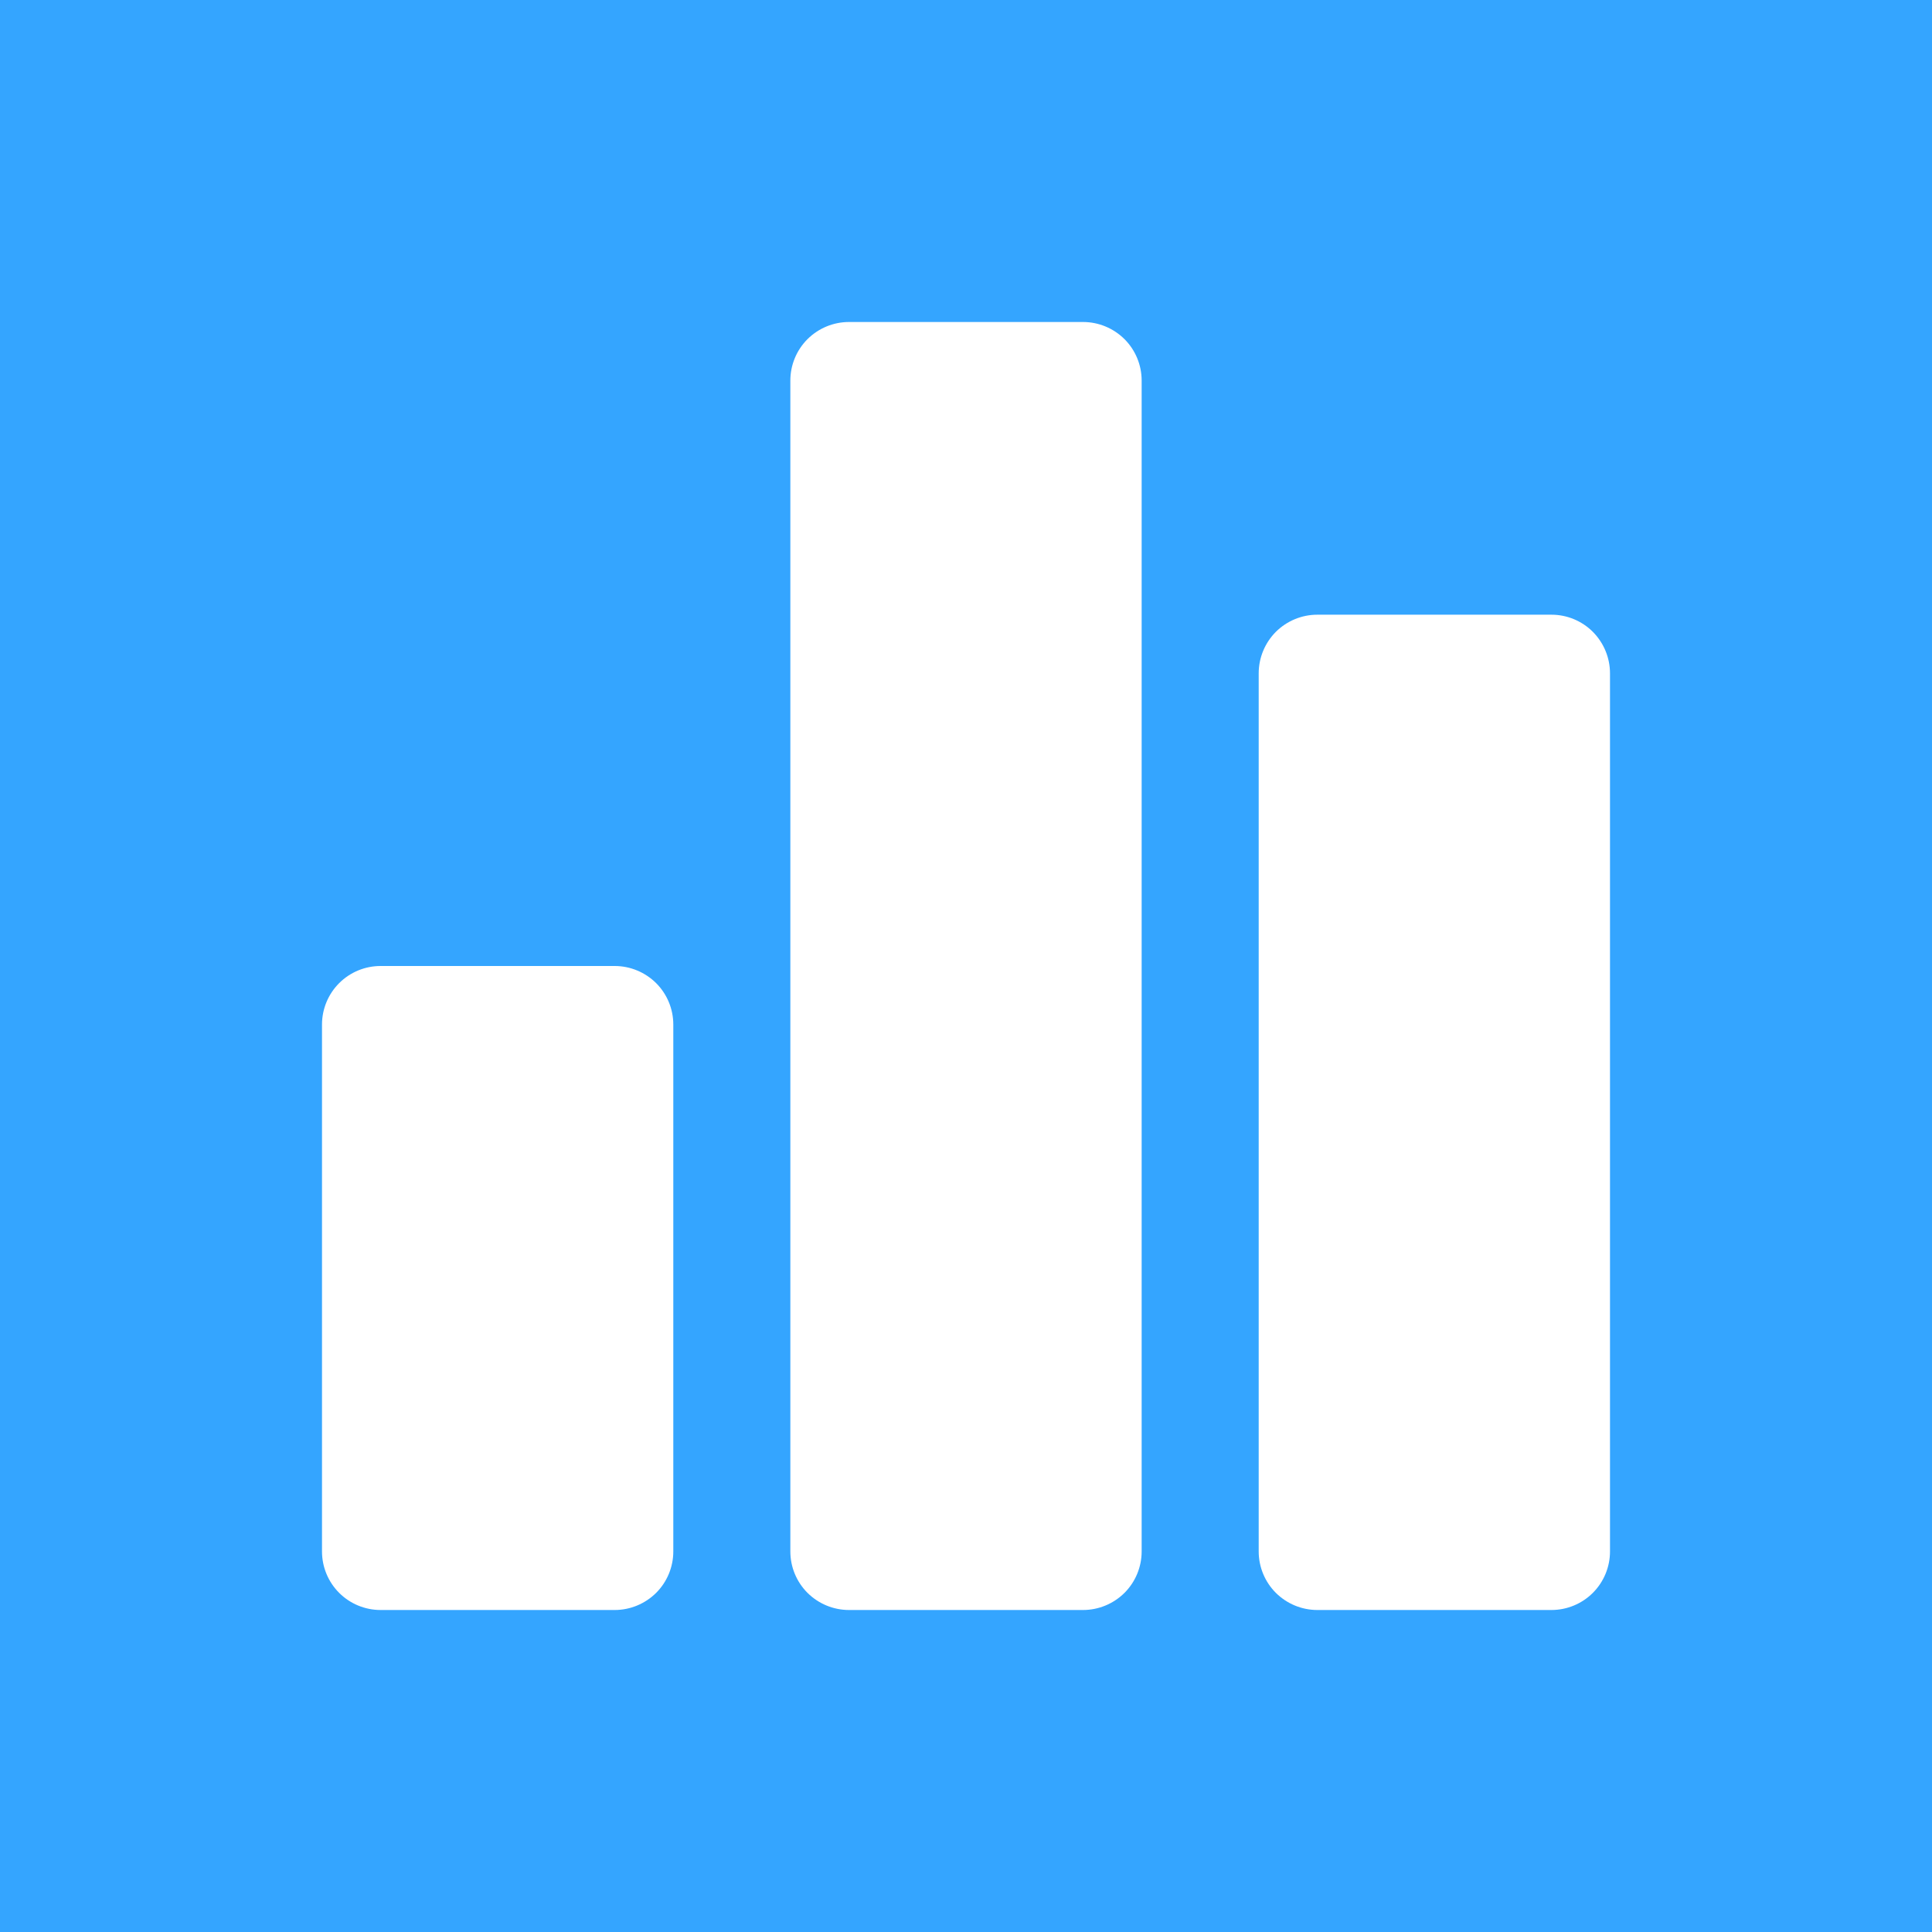
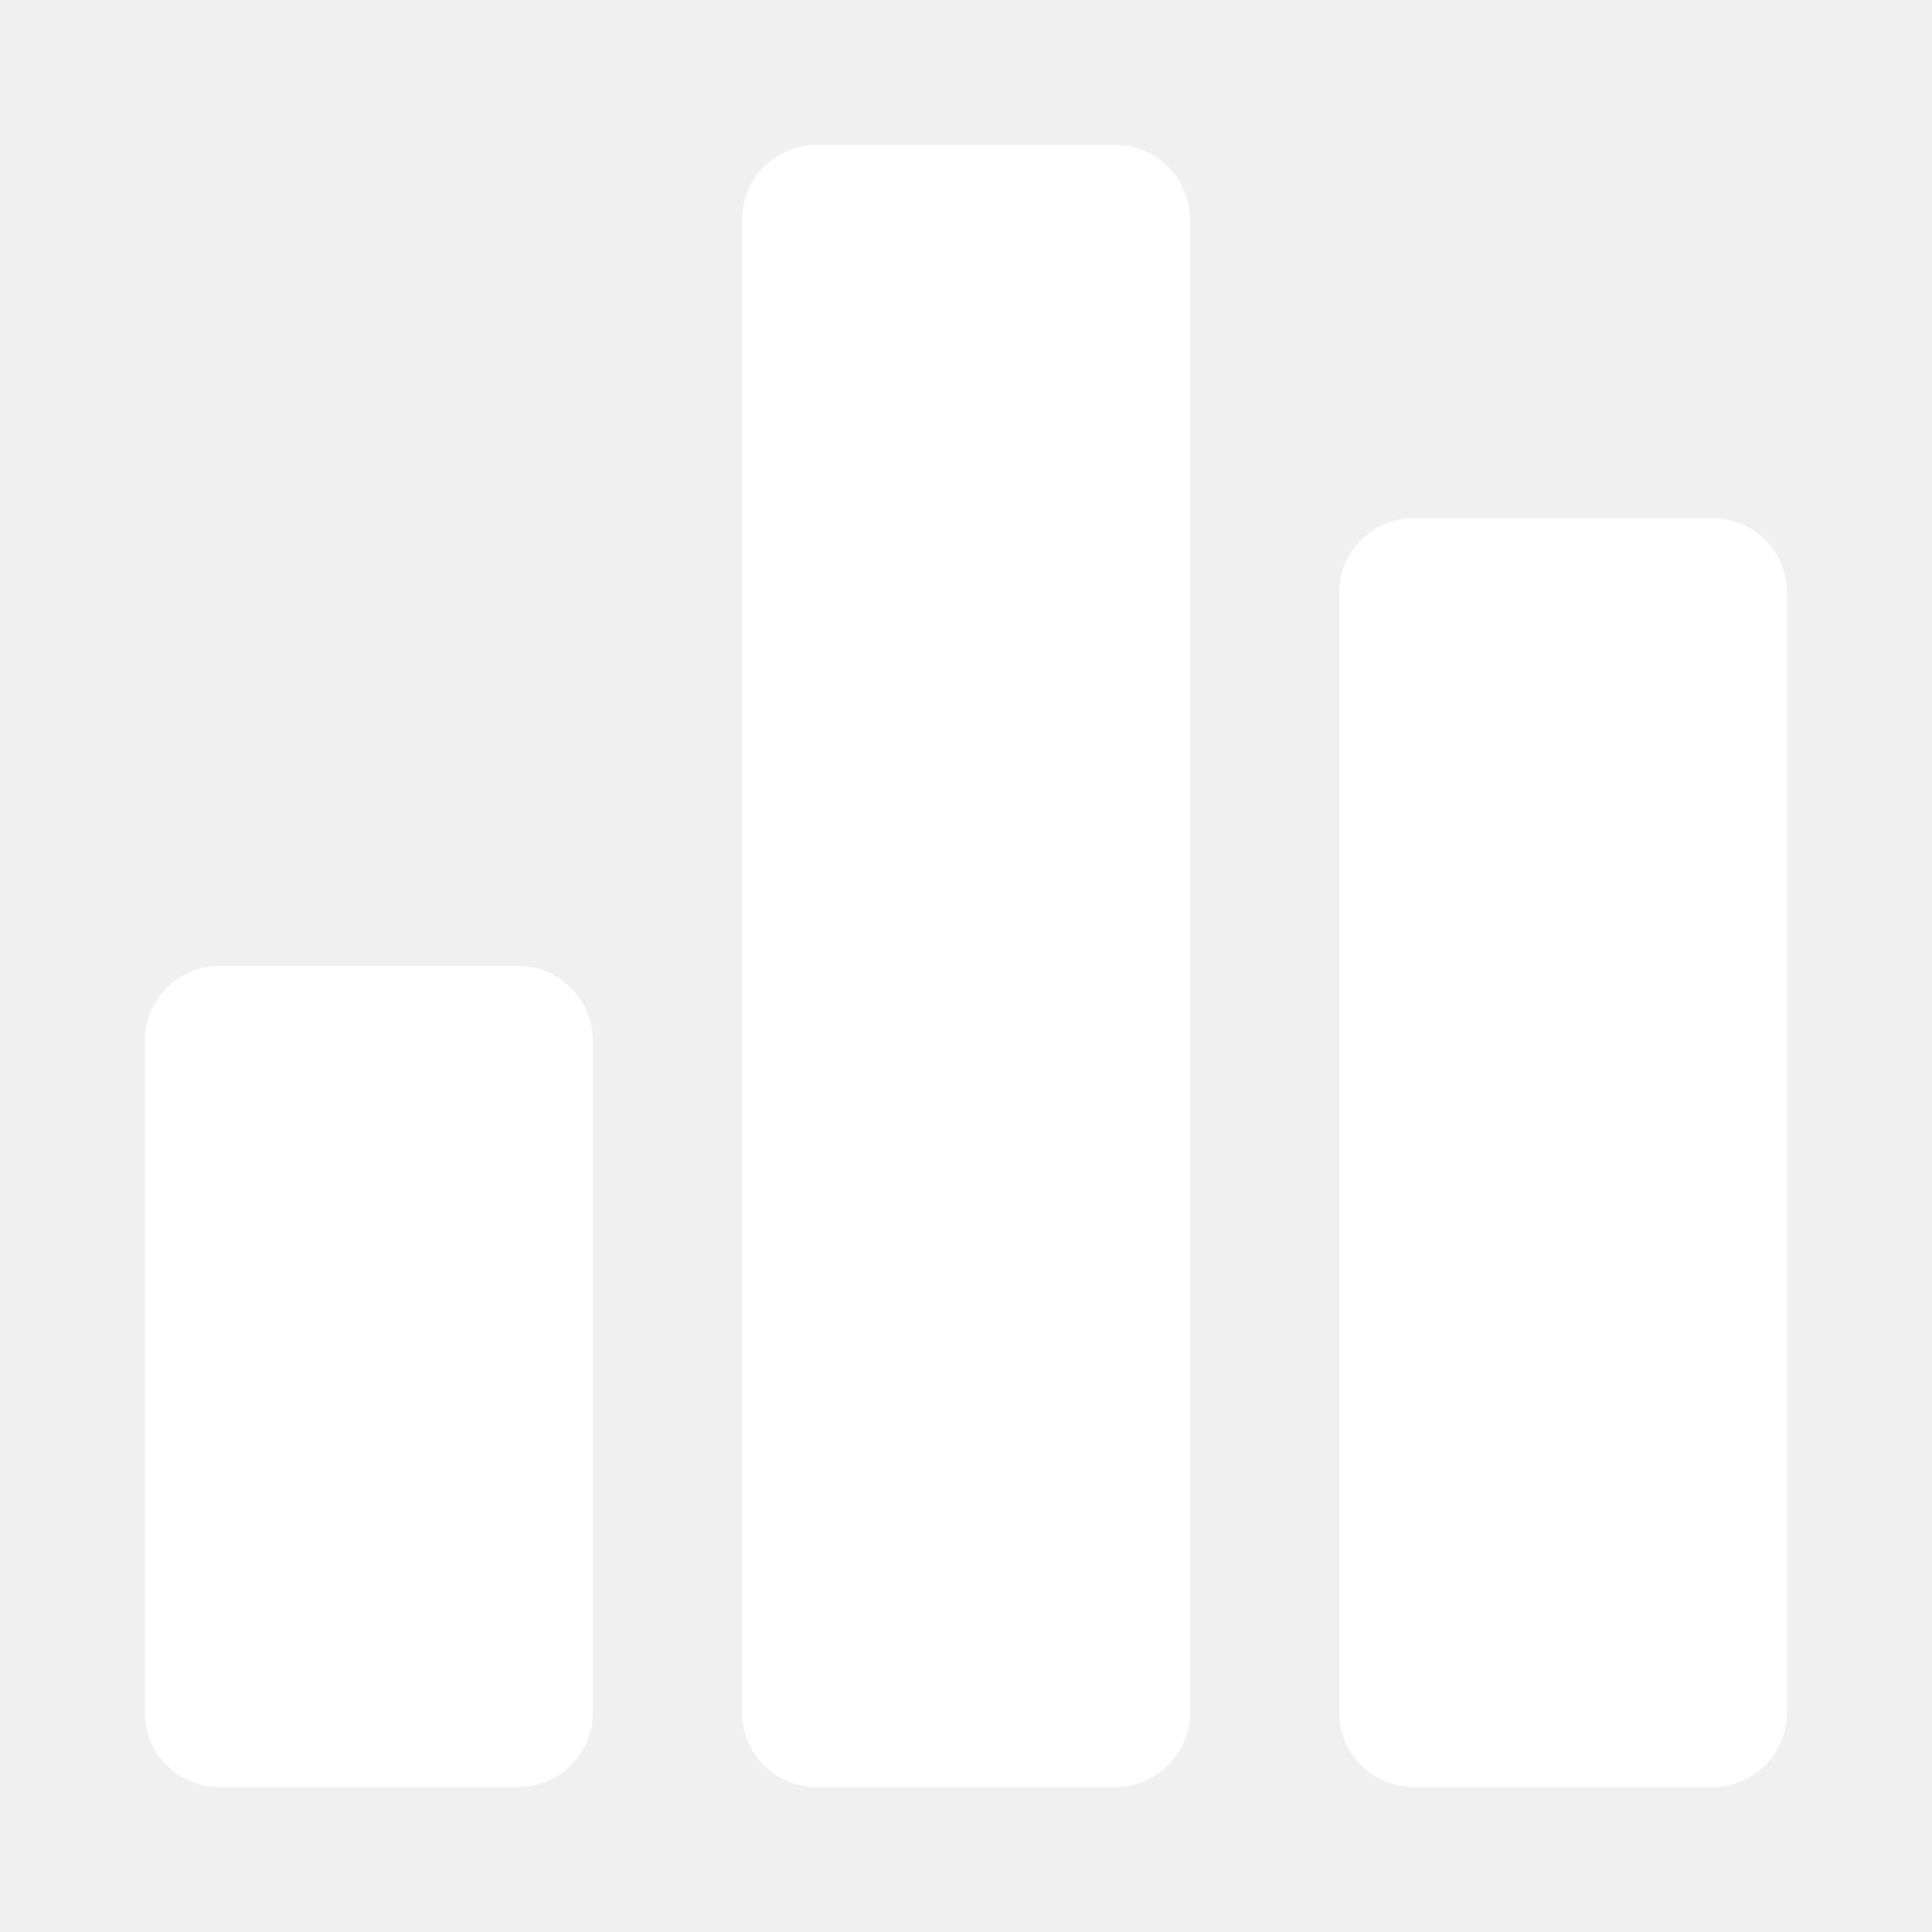
- <svg xmlns="http://www.w3.org/2000/svg" width="24" height="24" viewBox="0 0 24 24" fill="none">
-   <g id="Frame 118">
-     <rect width="24" height="24" fill="#34A5FF" />
-     <path id="Vector" d="M8.364 12.727V19.273C8.364 19.466 8.287 19.651 8.151 19.787C8.014 19.923 7.829 20 7.636 20H4.727C4.534 20 4.349 19.923 4.213 19.787C4.077 19.651 4 19.466 4 19.273V12.727C4 12.534 4.077 12.349 4.213 12.213C4.349 12.077 4.534 12 4.727 12H7.636C7.829 12 8.014 12.077 8.151 12.213C8.287 12.349 8.364 12.534 8.364 12.727ZM13.454 4H10.546C10.353 4 10.168 4.077 10.031 4.213C9.895 4.349 9.818 4.534 9.818 4.727V19.273C9.818 19.466 9.895 19.651 10.031 19.787C10.168 19.923 10.353 20 10.546 20H13.454C13.647 20 13.832 19.923 13.969 19.787C14.105 19.651 14.182 19.466 14.182 19.273V4.727C14.182 4.534 14.105 4.349 13.969 4.213C13.832 4.077 13.647 4 13.454 4ZM19.273 7.636H16.364C16.171 7.636 15.986 7.713 15.849 7.849C15.713 7.986 15.636 8.171 15.636 8.364V19.273C15.636 19.466 15.713 19.651 15.849 19.787C15.986 19.923 16.171 20 16.364 20H19.273C19.466 20 19.651 19.923 19.787 19.787C19.923 19.651 20 19.466 20 19.273V8.364C20 8.171 19.923 7.986 19.787 7.849C19.651 7.713 19.466 7.636 19.273 7.636Z" fill="white" />
-   </g>
+ <svg xmlns="http://www.w3.org/2000/svg" width="40" height="40" viewBox="0 0 40 40" fill="none">
+   <path d="M12.273 21.546V35.455C12.273 35.864 12.11 36.258 11.82 36.547C11.53 36.837 11.137 37 10.727 37H4.545C4.136 37 3.742 36.837 3.453 36.547C3.163 36.258 3 35.864 3 35.455V21.546C3 21.136 3.163 20.742 3.453 20.453C3.742 20.163 4.136 20 4.545 20H10.727C11.137 20 11.53 20.163 11.82 20.453C12.11 20.742 12.273 21.136 12.273 21.546ZM23.091 3H16.909C16.499 3 16.106 3.163 15.816 3.453C15.527 3.742 15.364 4.136 15.364 4.545V35.455C15.364 35.864 15.527 36.258 15.816 36.547C16.106 36.837 16.499 37 16.909 37H23.091C23.501 37 23.894 36.837 24.184 36.547C24.474 36.258 24.636 35.864 24.636 35.455V4.545C24.636 4.136 24.474 3.742 24.184 3.453C23.894 3.163 23.501 3 23.091 3ZM35.455 10.727H29.273C28.863 10.727 28.47 10.89 28.18 11.18C27.89 11.47 27.727 11.863 27.727 12.273V35.455C27.727 35.864 27.89 36.258 28.18 36.547C28.47 36.837 28.863 37 29.273 37H35.455C35.864 37 36.258 36.837 36.547 36.547C36.837 36.258 37 35.864 37 35.455V12.273C37 11.863 36.837 11.47 36.547 11.18C36.258 10.89 35.864 10.727 35.455 10.727Z" fill="white" />
</svg>
